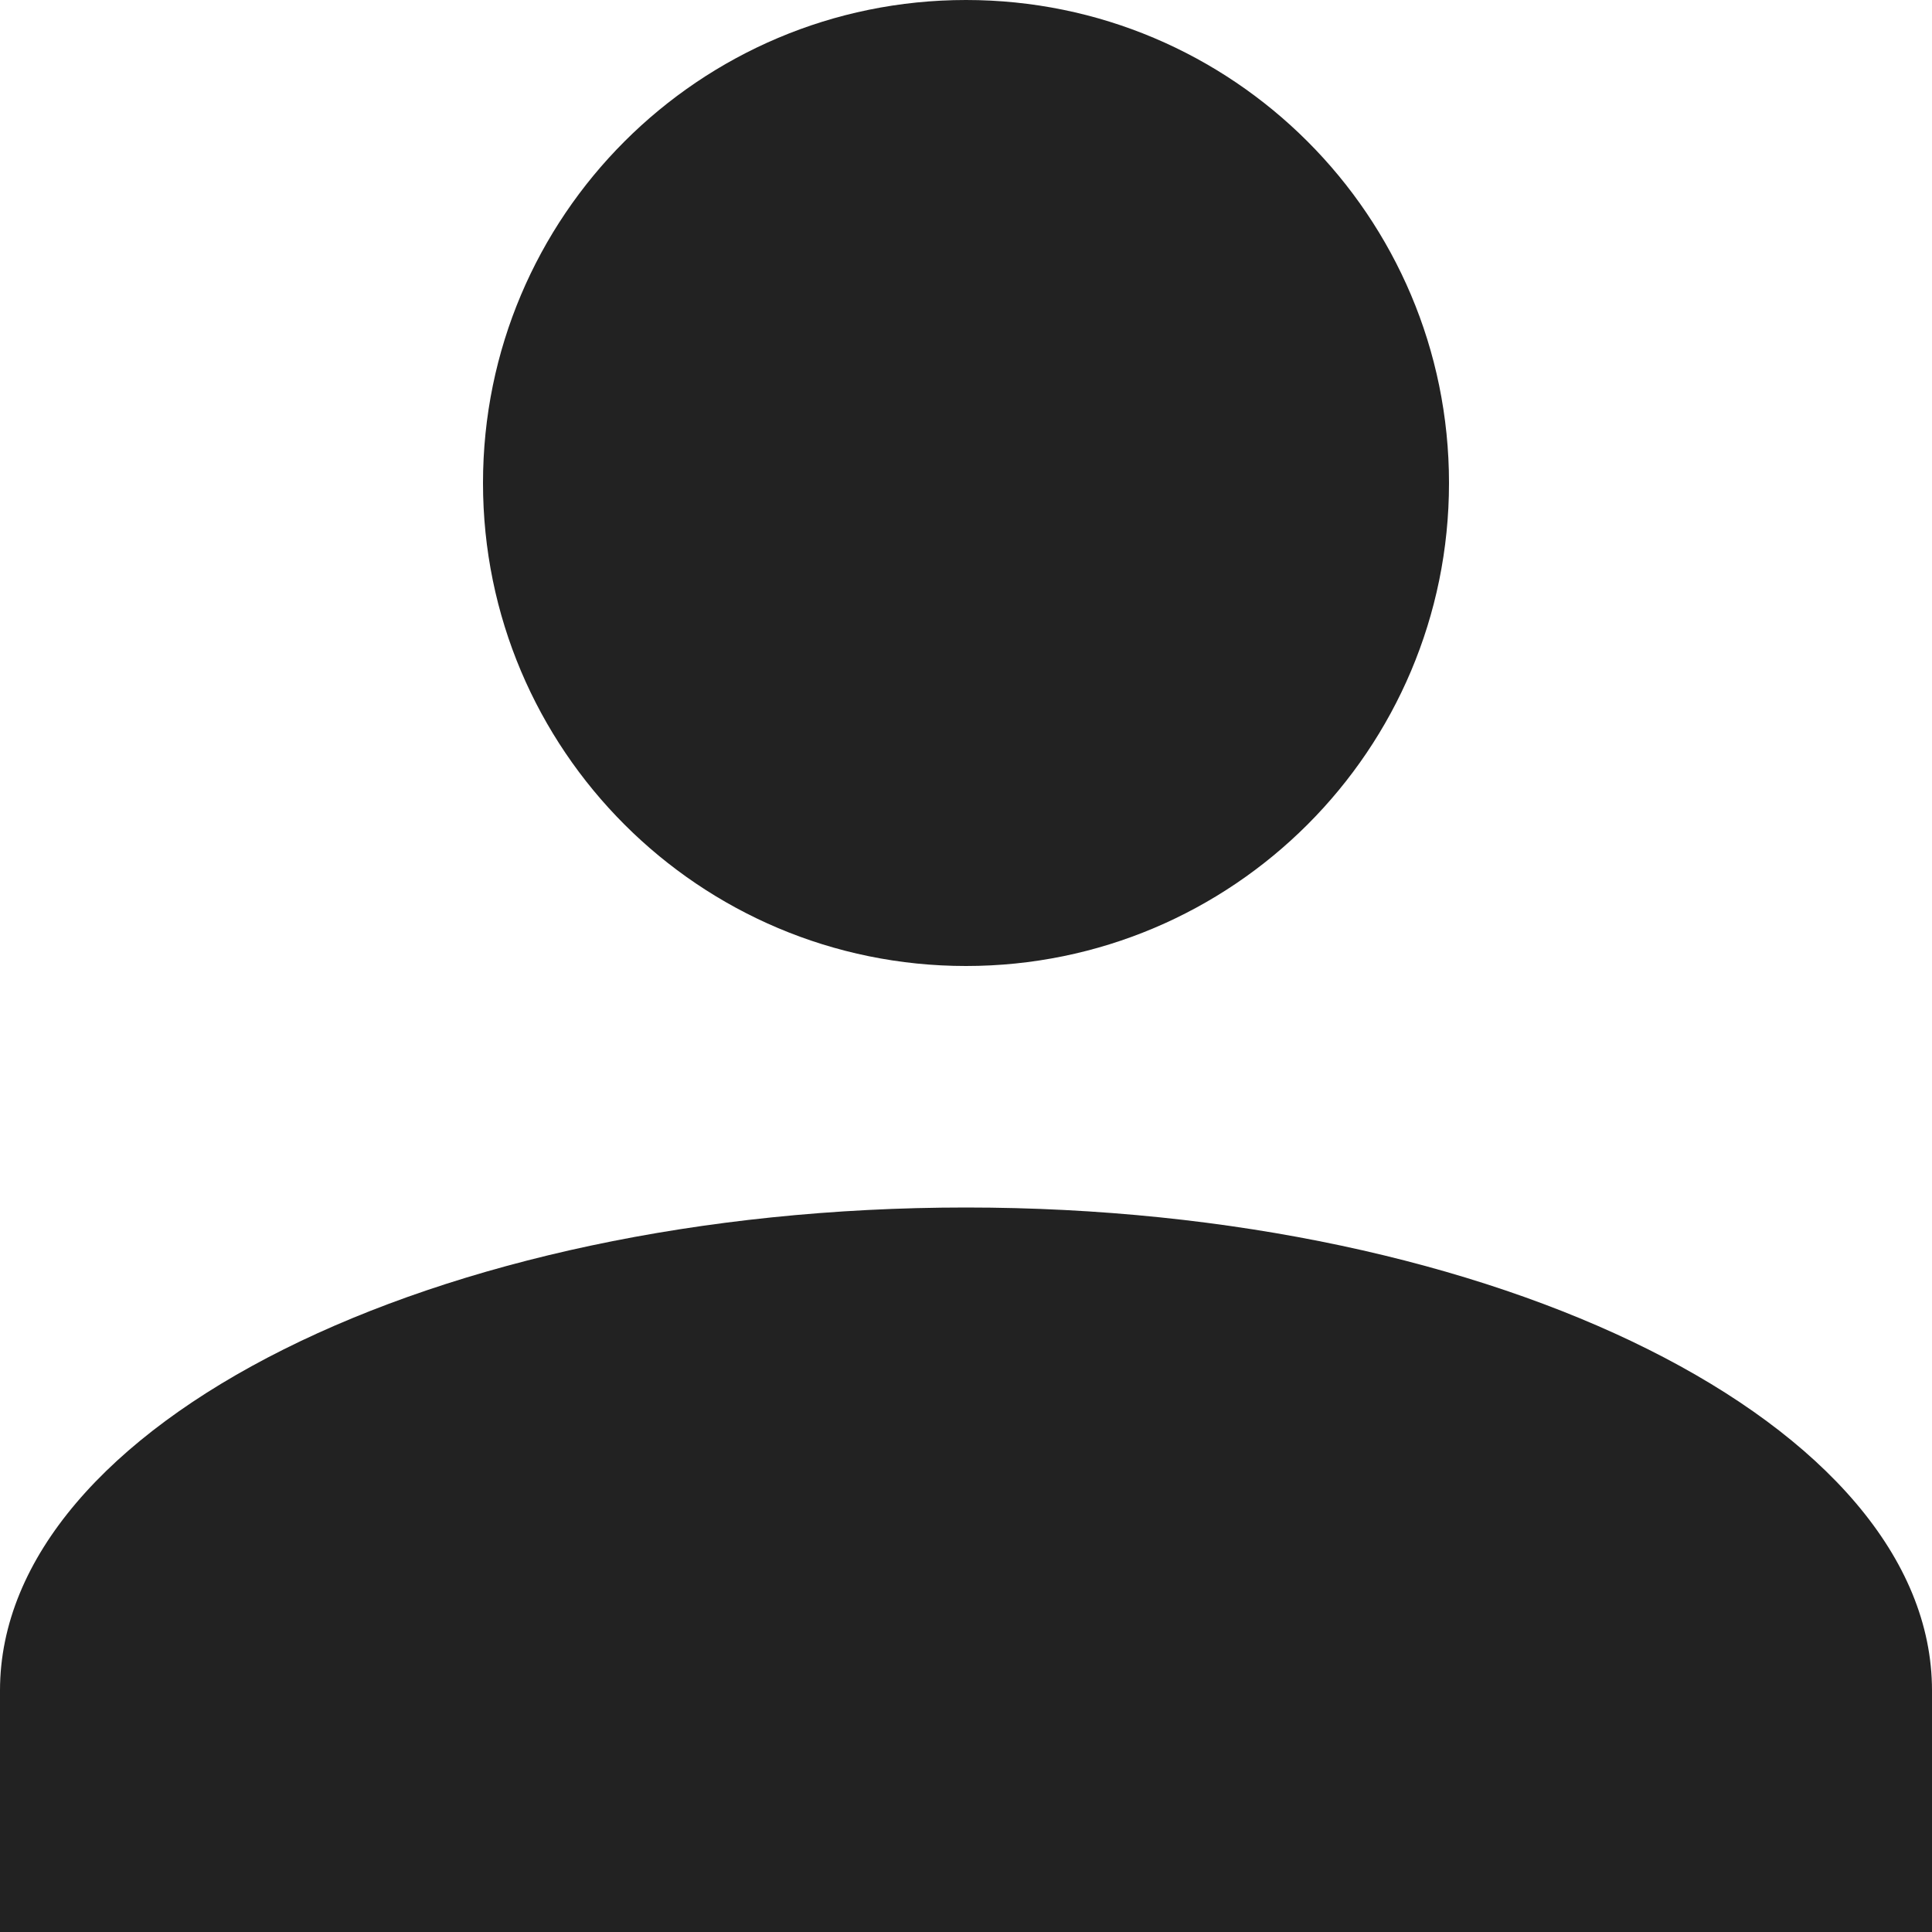
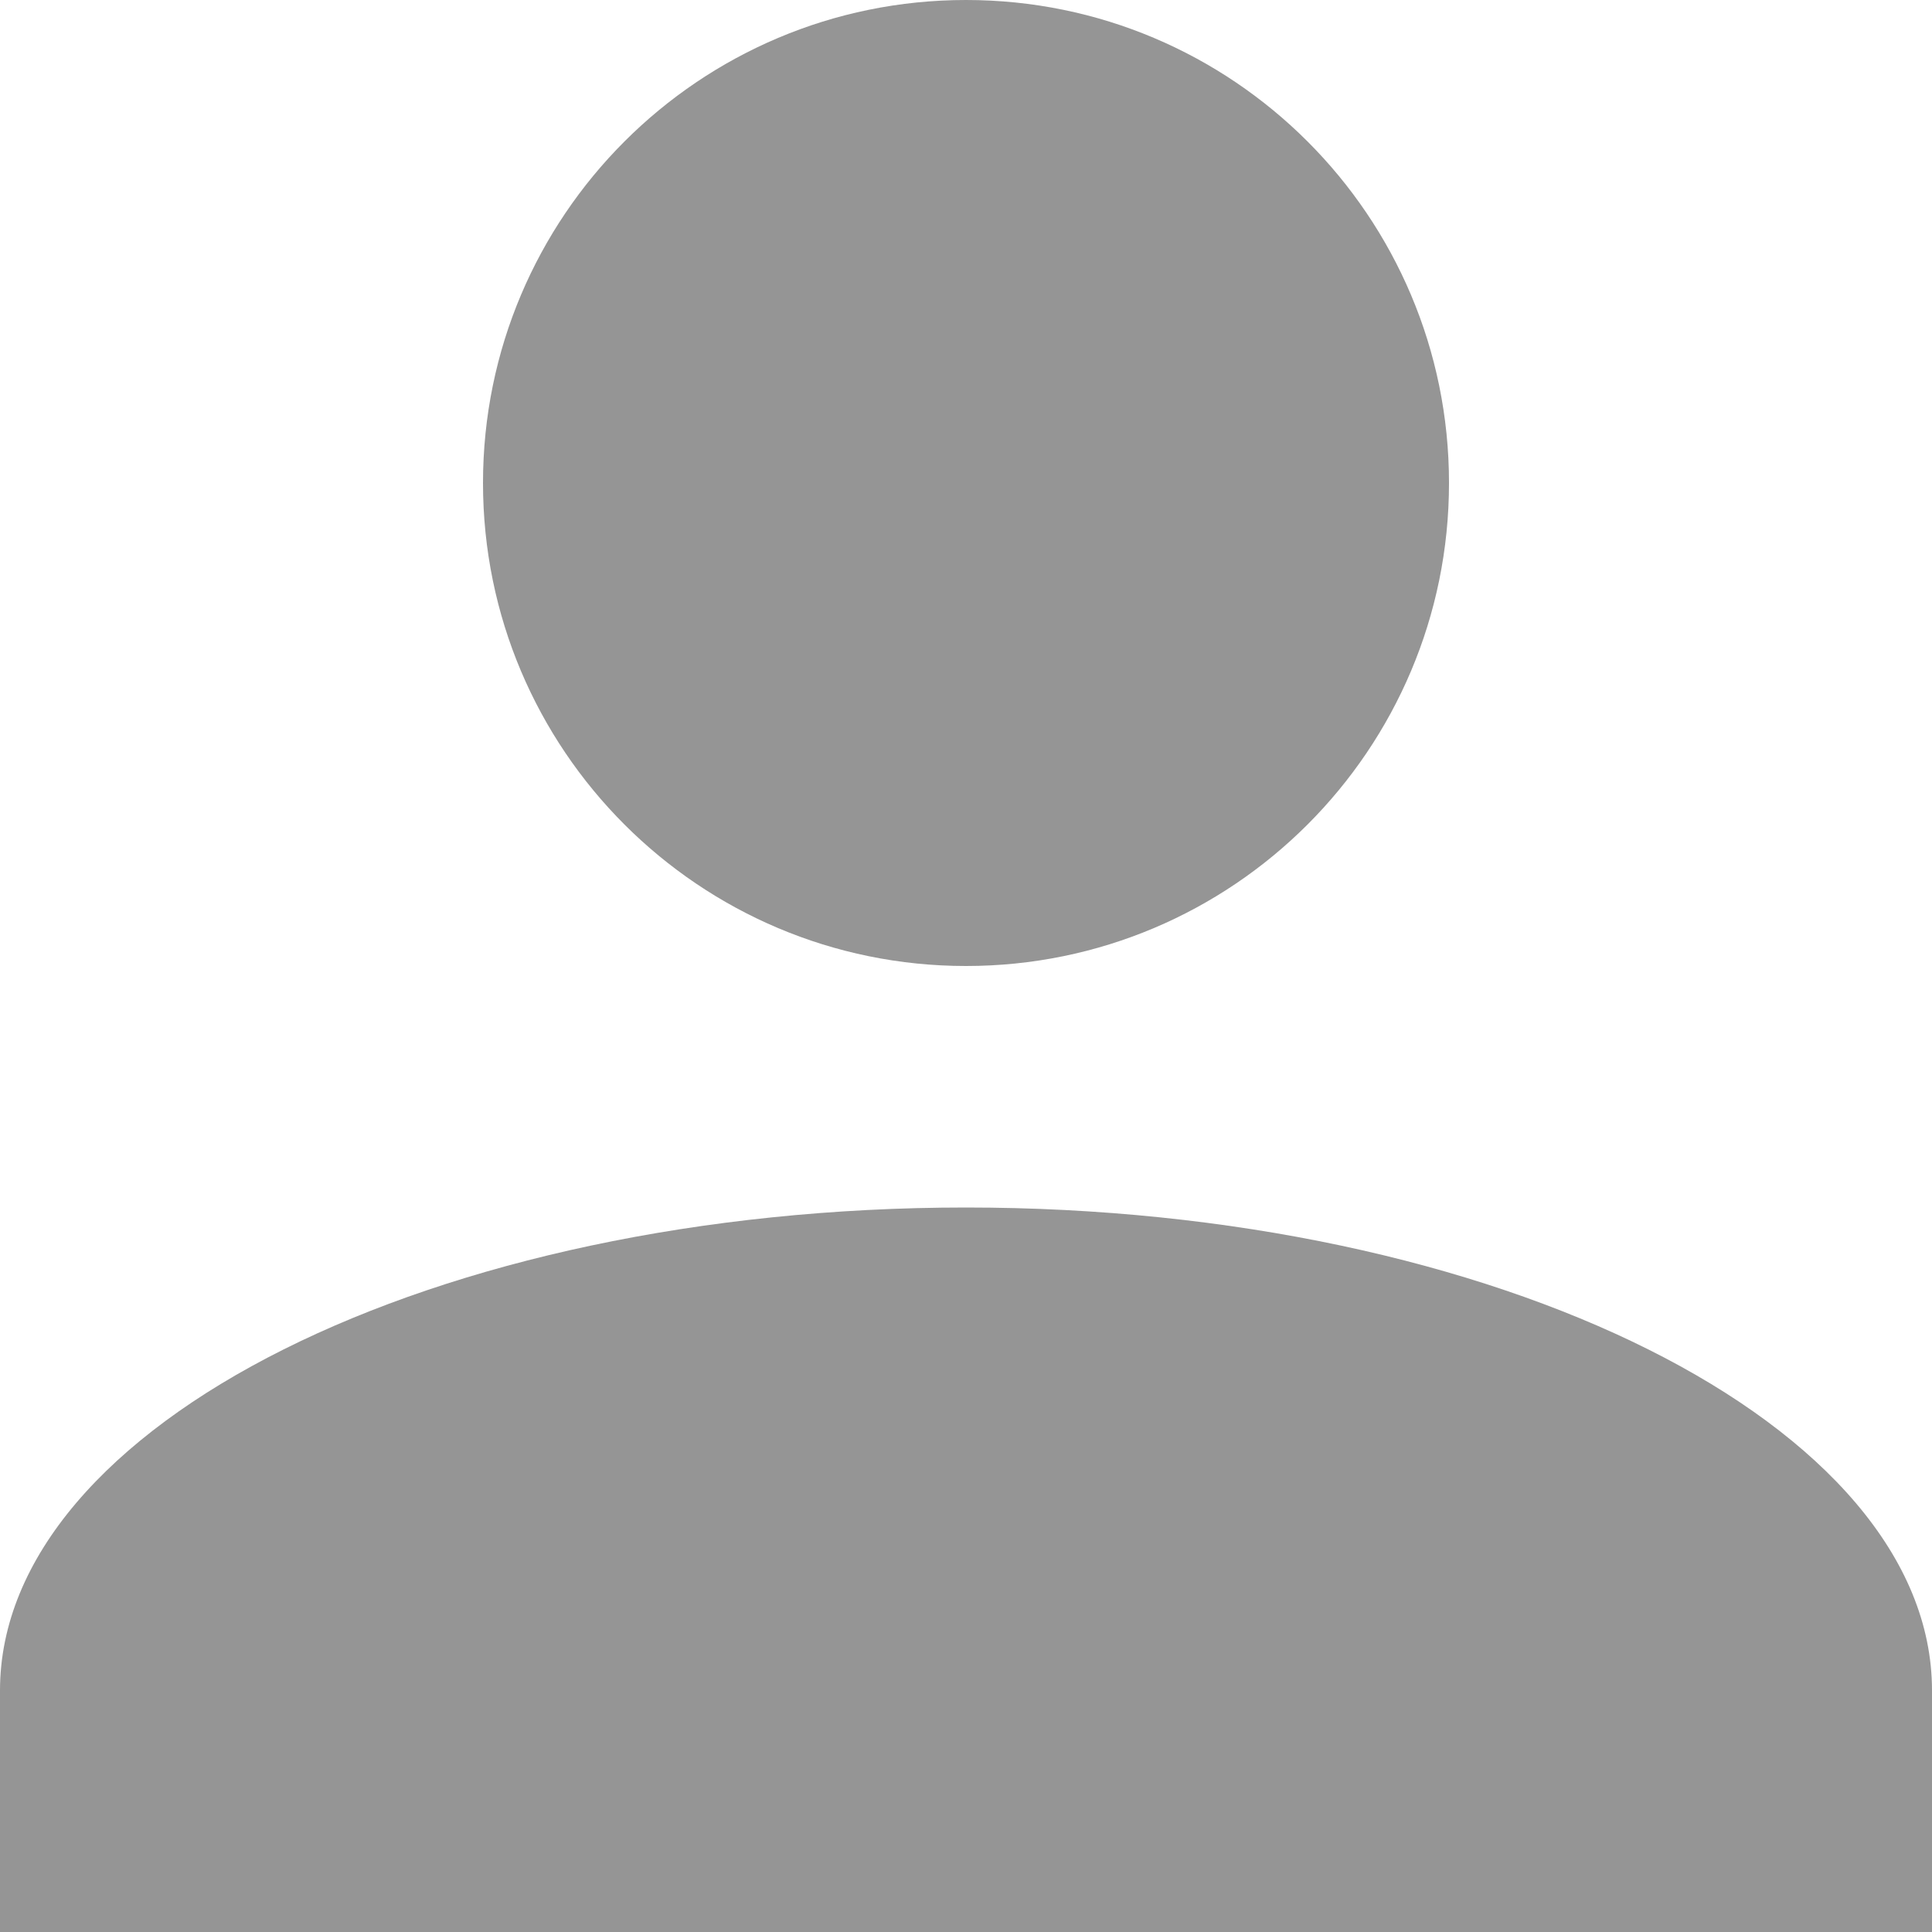
<svg xmlns="http://www.w3.org/2000/svg" width="22" height="22">
-   <path d="M0 22v-2.75c0-3.026 4.95-5.5 11-5.5s11 2.475 11 5.5V22zM5.5 5.5A5.5 5.5 0 1111 11a5.5 5.5 0 01-5.5-5.5z" fill="#222222" />
+   <path d="M0 22v-2.75c0-3.026 4.95-5.5 11-5.5s11 2.475 11 5.5V22zM5.5 5.5A5.5 5.5 0 1111 11a5.5 5.5 0 01-5.5-5.5z" fill="#959595" />
</svg>
